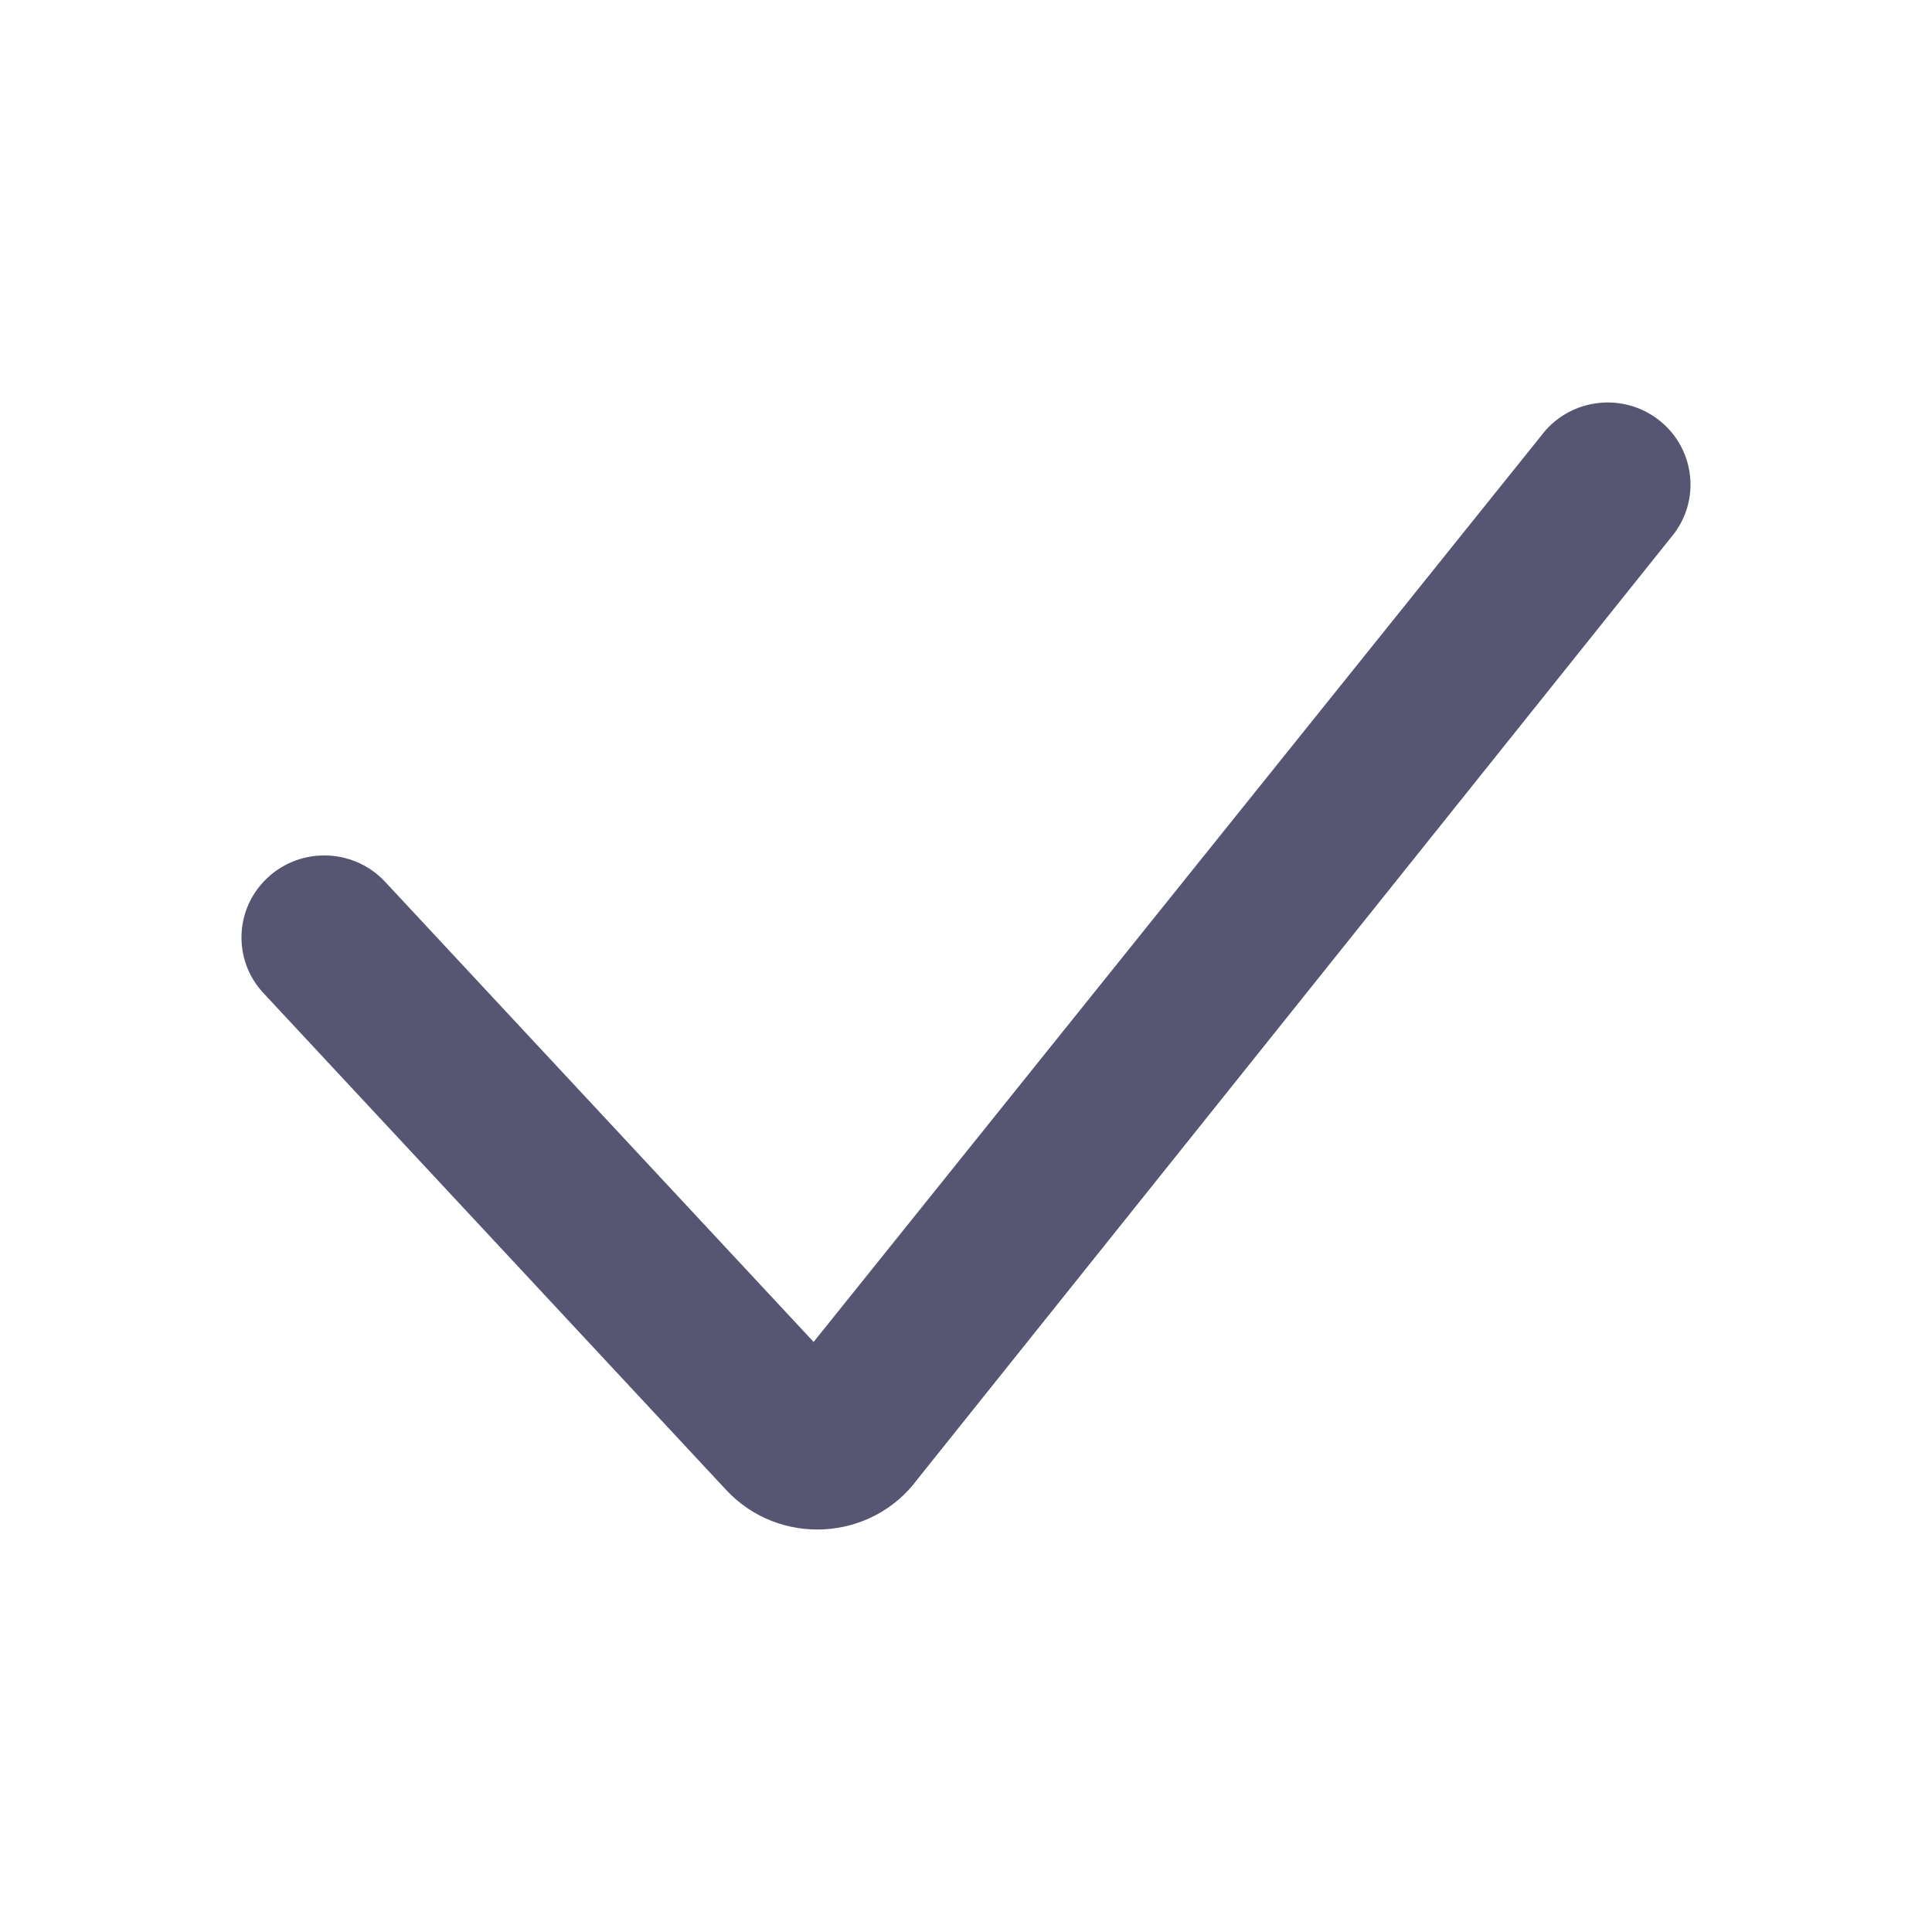
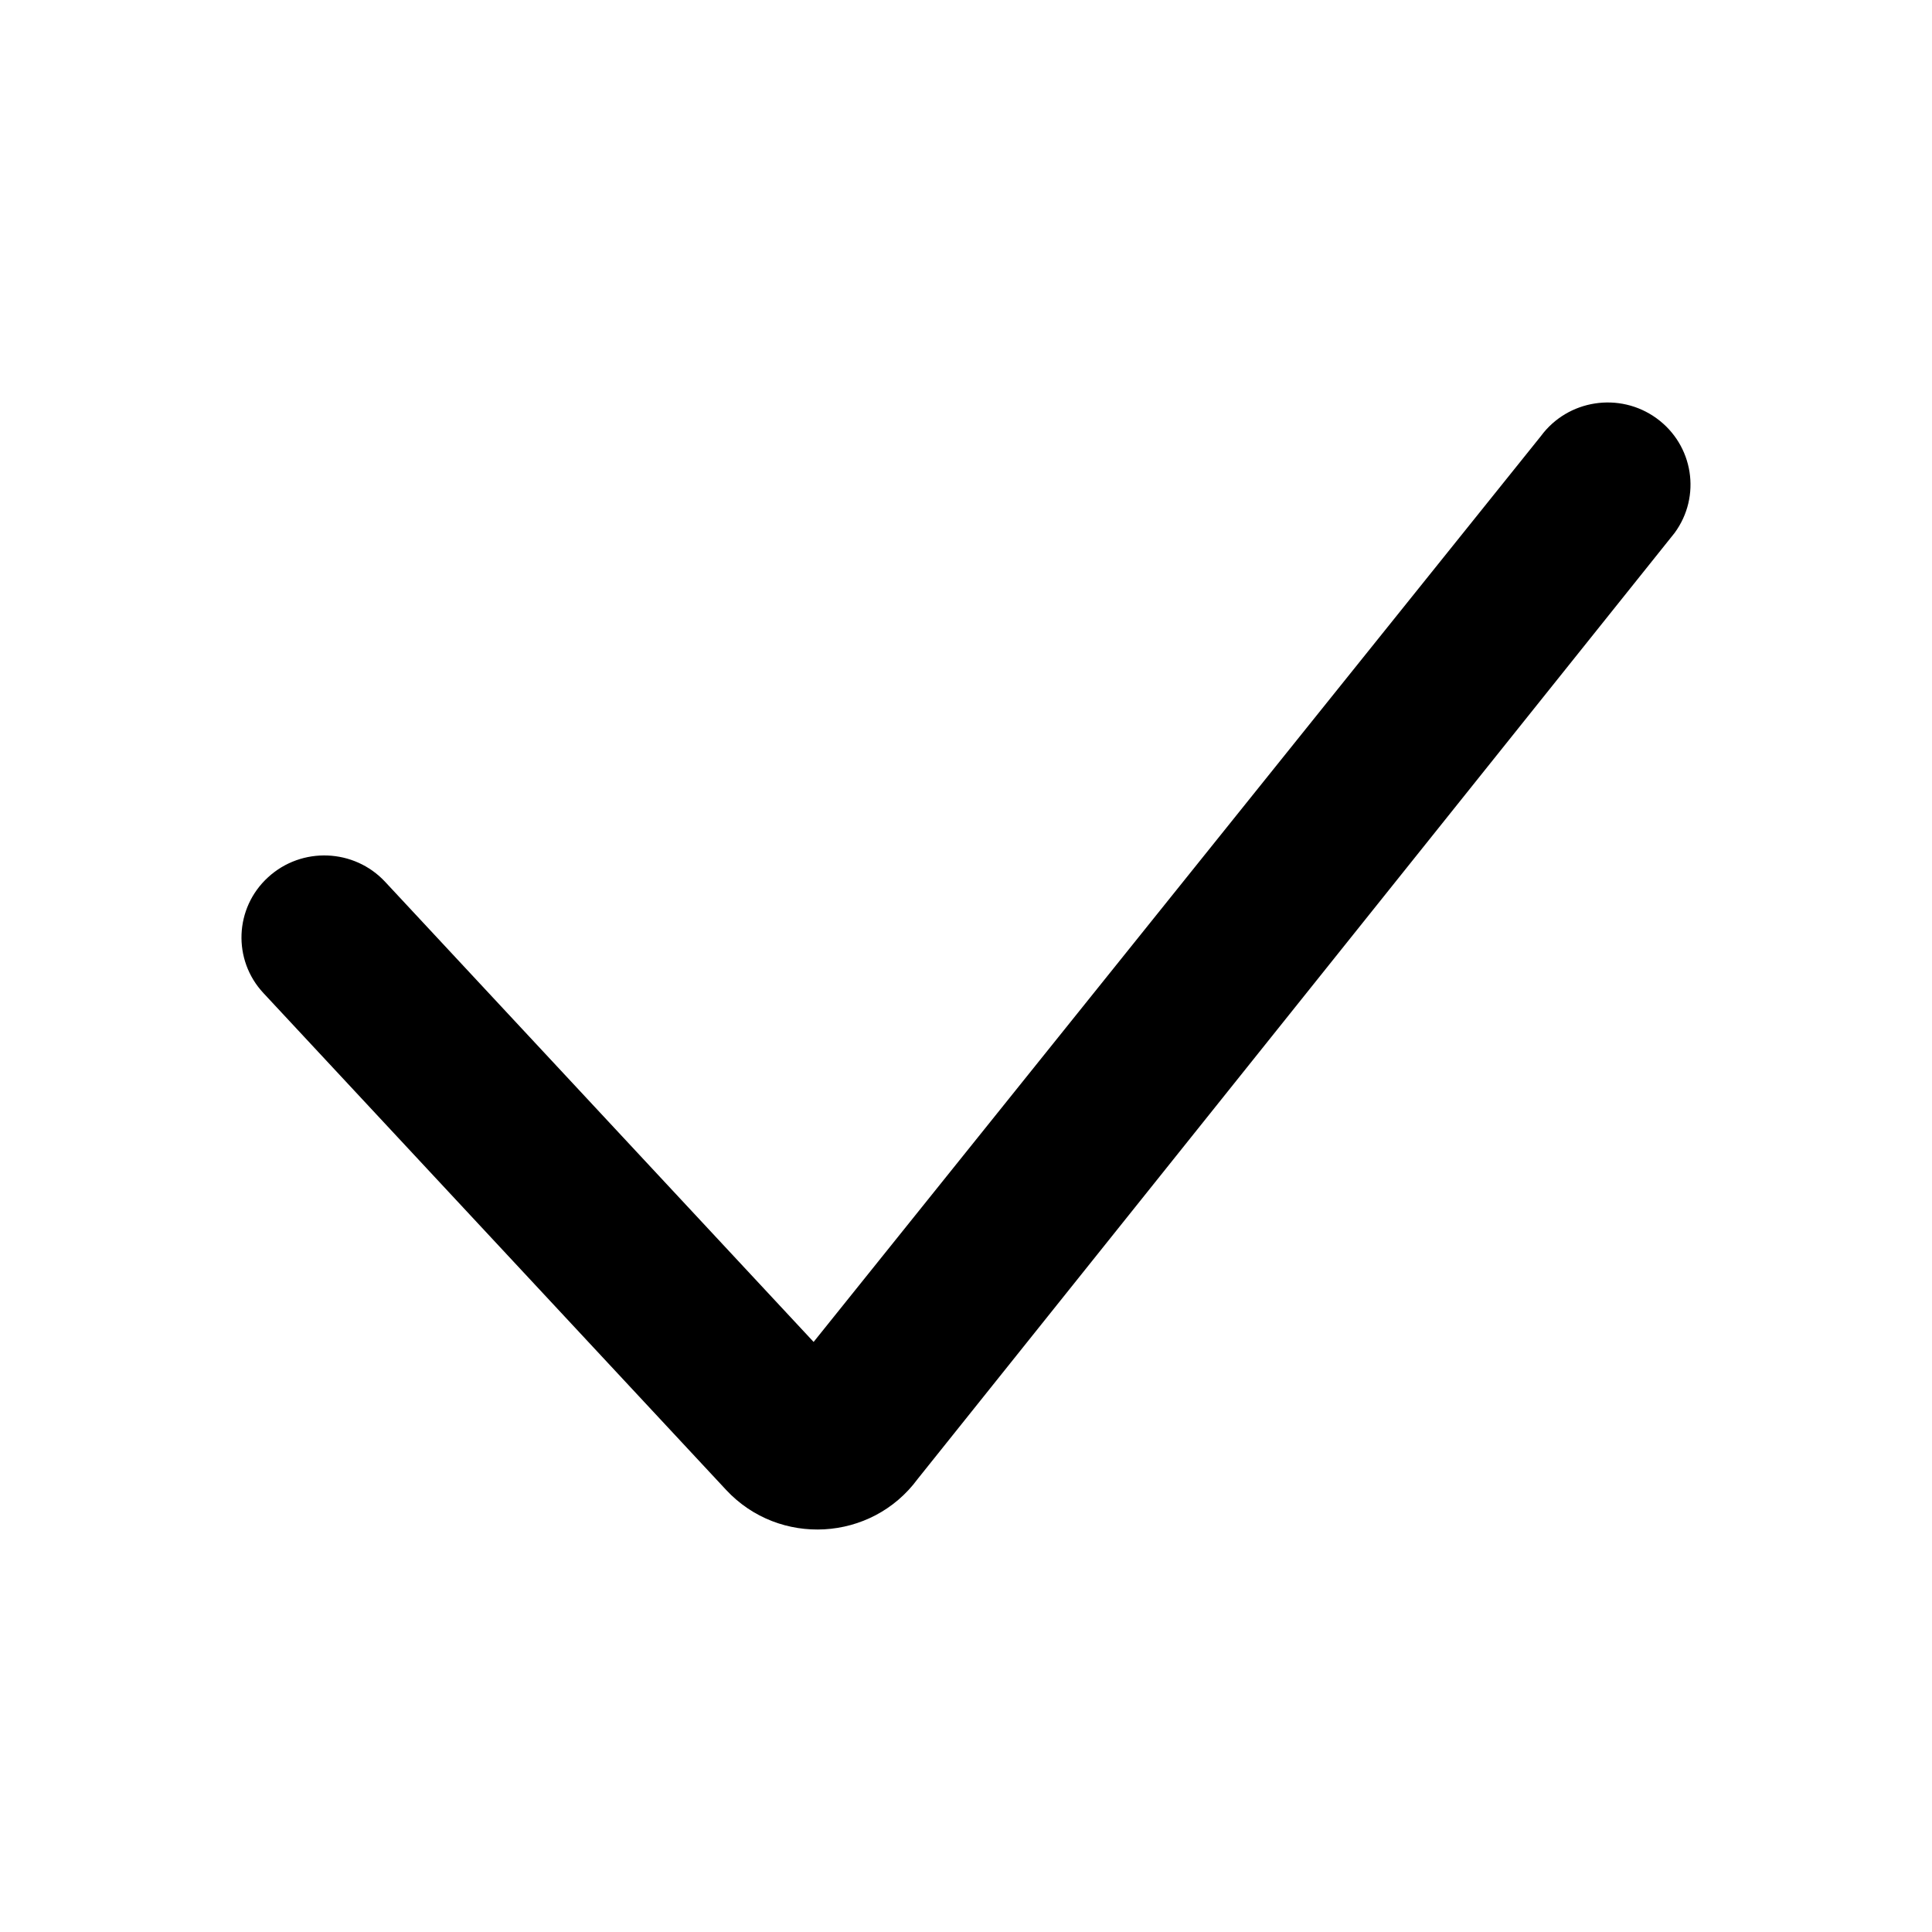
- <svg xmlns="http://www.w3.org/2000/svg" width="24" height="24" viewBox="0 0 24 24" fill="none">
-   <path fill-rule="evenodd" clip-rule="evenodd" d="M20.578 5.196C21.037 5.529 21.137 6.166 20.802 6.621L11.399 18.373C10.826 19.151 9.679 19.216 9.02 18.508L3.273 12.337C2.887 11.924 2.913 11.278 3.331 10.897C3.748 10.515 4.399 10.541 4.784 10.954L10.107 16.67L19.141 5.418C19.476 4.963 20.12 4.864 20.578 5.196Z" fill="#575672" />
+ <svg xmlns="http://www.w3.org/2000/svg" width="24" height="24" viewBox="0 0 24 24" fill="#575672">
+   <path fill-rule="evenodd" clip-rule="evenodd" d="M20.578 5.196C21.037 5.529 21.137 6.166 20.802 6.621L11.399 18.373C10.826 19.151 9.679 19.216 9.02 18.508L3.273 12.337C2.887 11.924 2.913 11.278 3.331 10.897C3.748 10.515 4.399 10.541 4.784 10.954L10.107 16.67L19.141 5.418C19.476 4.963 20.12 4.864 20.578 5.196Z" fill="currentColor" />
</svg>
